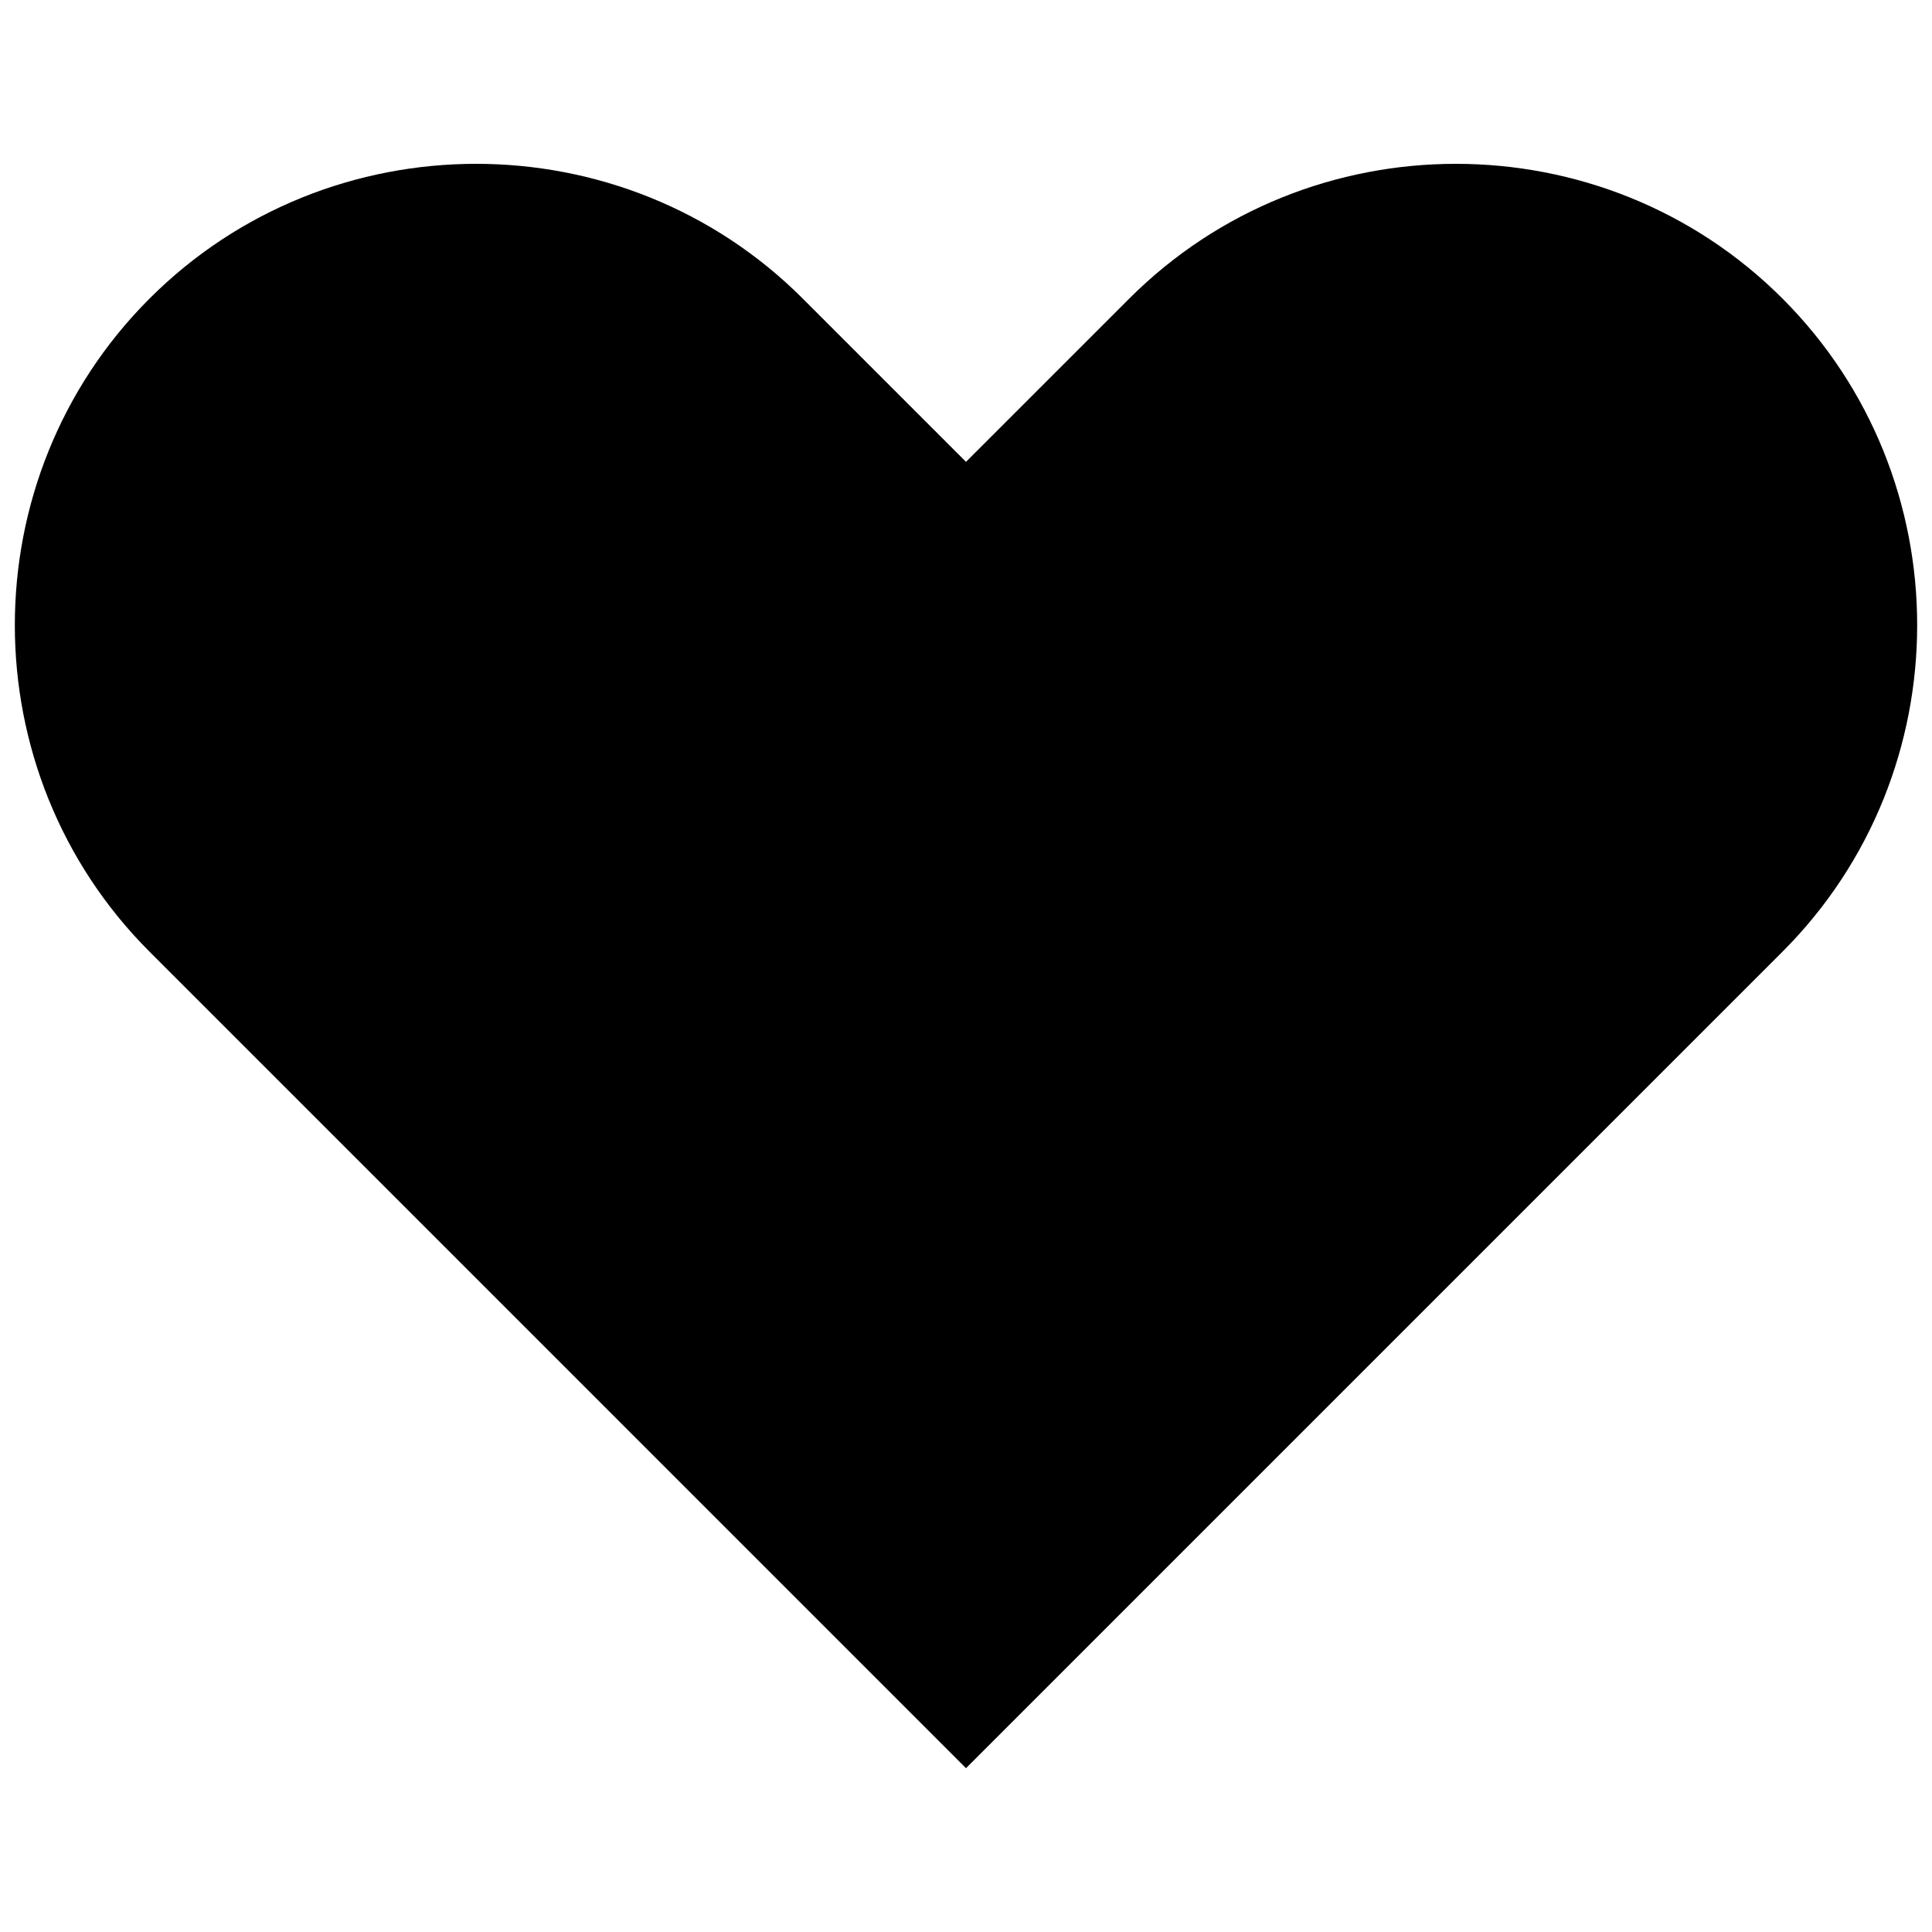
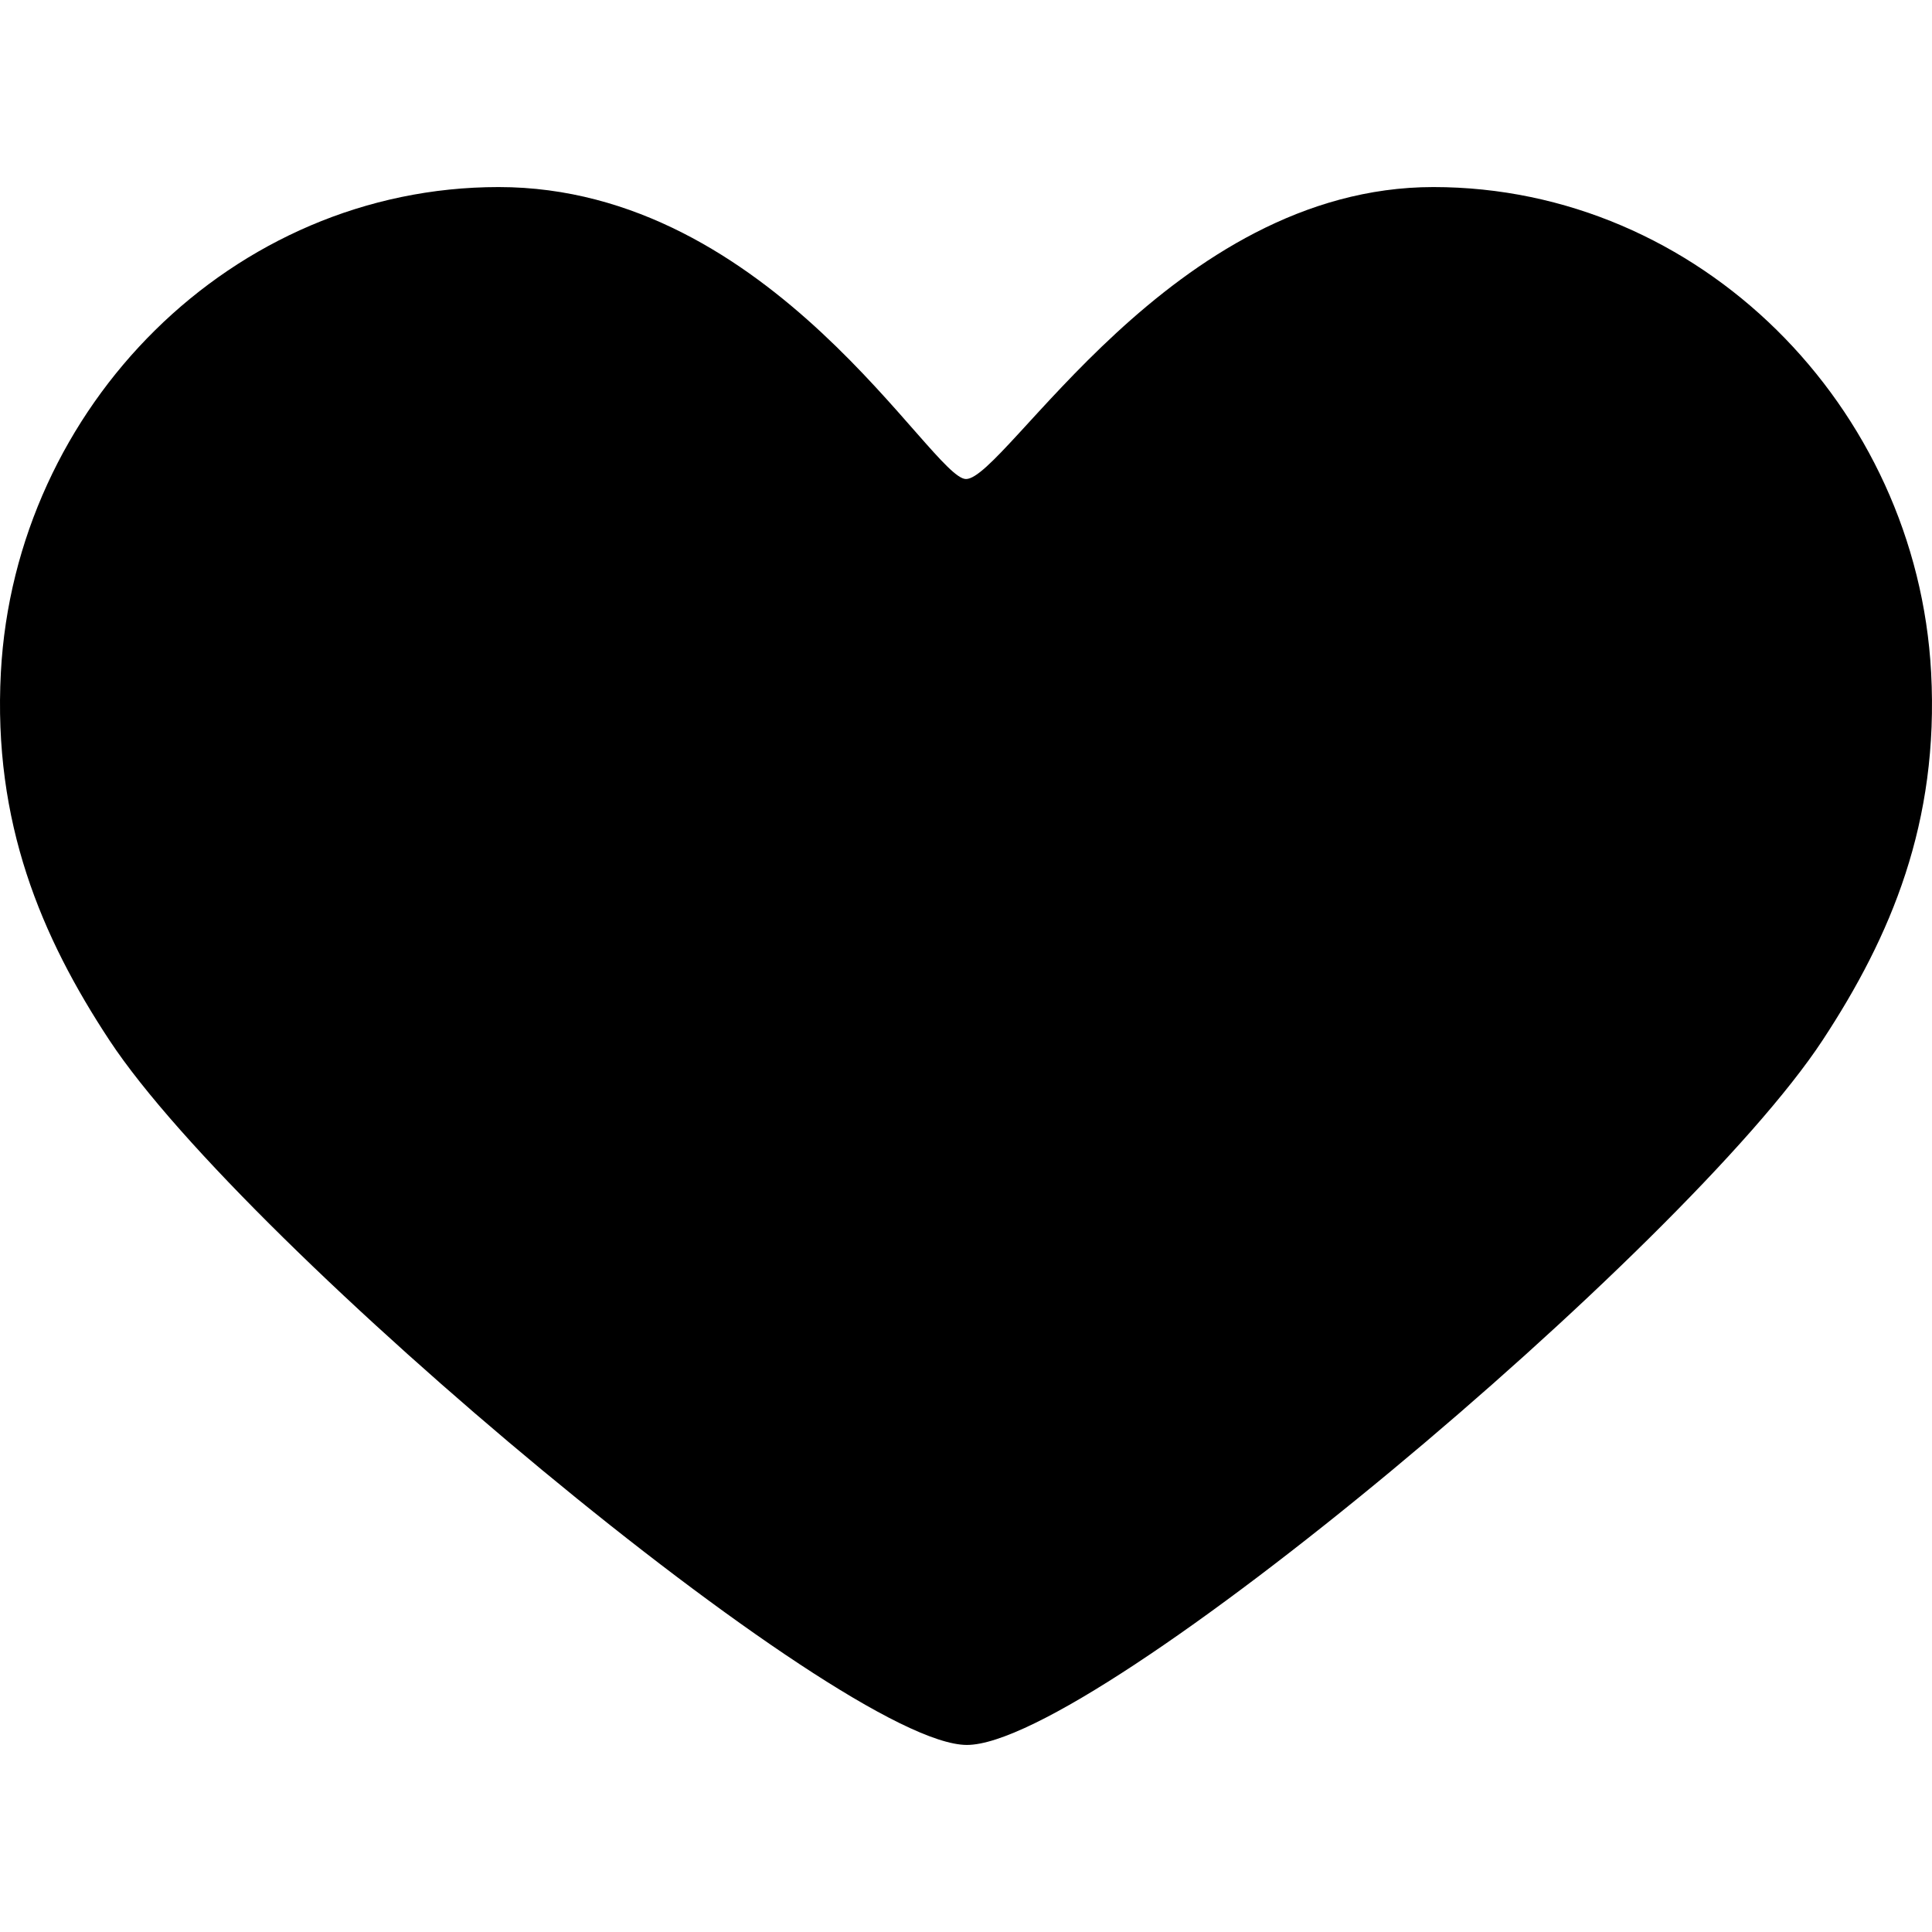
- <svg xmlns="http://www.w3.org/2000/svg" version="1.1" width="256" height="256" viewBox="0 0 256 256" xml:space="preserve">
-   <defs>
- </defs>
-   <g transform="translate(128 128) scale(0.72 0.72)" style="">
-     <g style="stroke: none; stroke-width: 0; stroke-dasharray: none; stroke-linecap: butt; stroke-linejoin: miter; stroke-miterlimit: 10; fill: none; fill-rule: nonzero; opacity: 1;" transform="translate(-175.05 -175.05) scale(3.89 3.89)">
-       <path d="M 83.627 13.423 L 83.627 13.423 c -8.498 -8.498 -22.403 -8.498 -30.901 0 L 45 21.148 l -7.725 -7.725 c -8.498 -8.498 -22.403 -8.498 -30.901 0 s -8.498 22.403 0 30.901 l 13.247 13.247 c 0 0 0 0 0 0 L 45 82.951 l 25.379 -25.379 l 13.248 -13.248 C 92.124 35.826 92.124 21.921 83.627 13.423 z" style="stroke: none; stroke-width: 1; stroke-dasharray: none; stroke-linecap: butt; stroke-linejoin: miter; stroke-miterlimit: 10; fill: rgb(0,0,0); fill-rule: nonzero; opacity: 1;" transform=" matrix(1 0 0 1 0 0) " stroke-linecap="round" />
+ <svg xmlns="http://www.w3.org/2000/svg" version="1.1" id="Capa_1" x="0px" y="0px" width="343.422px" height="343.422px" viewBox="0 0 343.422 343.422" style="enable-background:new 0 0 343.422 343.422;" xml:space="preserve">
+   <g>
+     <g id="Artwork_15_">
+       <g id="Layer_5_15_">
+         <path d="M254.791,33.251c-46.555,0-76.089,51.899-83.079,51.899c-6.111,0-34.438-51.899-83.082-51.899     c-47.314,0-85.947,39.021-88.476,86.27c-1.426,26.691,7.177,47.001,19.304,65.402c24.222,36.76,130.137,125.248,152.409,125.248     c22.753,0,127.713-88.17,152.095-125.247c12.154-18.483,20.731-38.711,19.304-65.402     C340.738,72.272,302.107,33.251,254.791,33.251" />
+       </g>
    </g>
  </g>
+   <g>
+ </g>
+   <g>
+ </g>
+   <g>
+ </g>
+   <g>
+ </g>
+   <g>
+ </g>
+   <g>
+ </g>
+   <g>
+ </g>
+   <g>
+ </g>
+   <g>
+ </g>
+   <g>
+ </g>
+   <g>
+ </g>
+   <g>
+ </g>
+   <g>
+ </g>
+   <g>
+ </g>
+   <g>
+ </g>
</svg>
